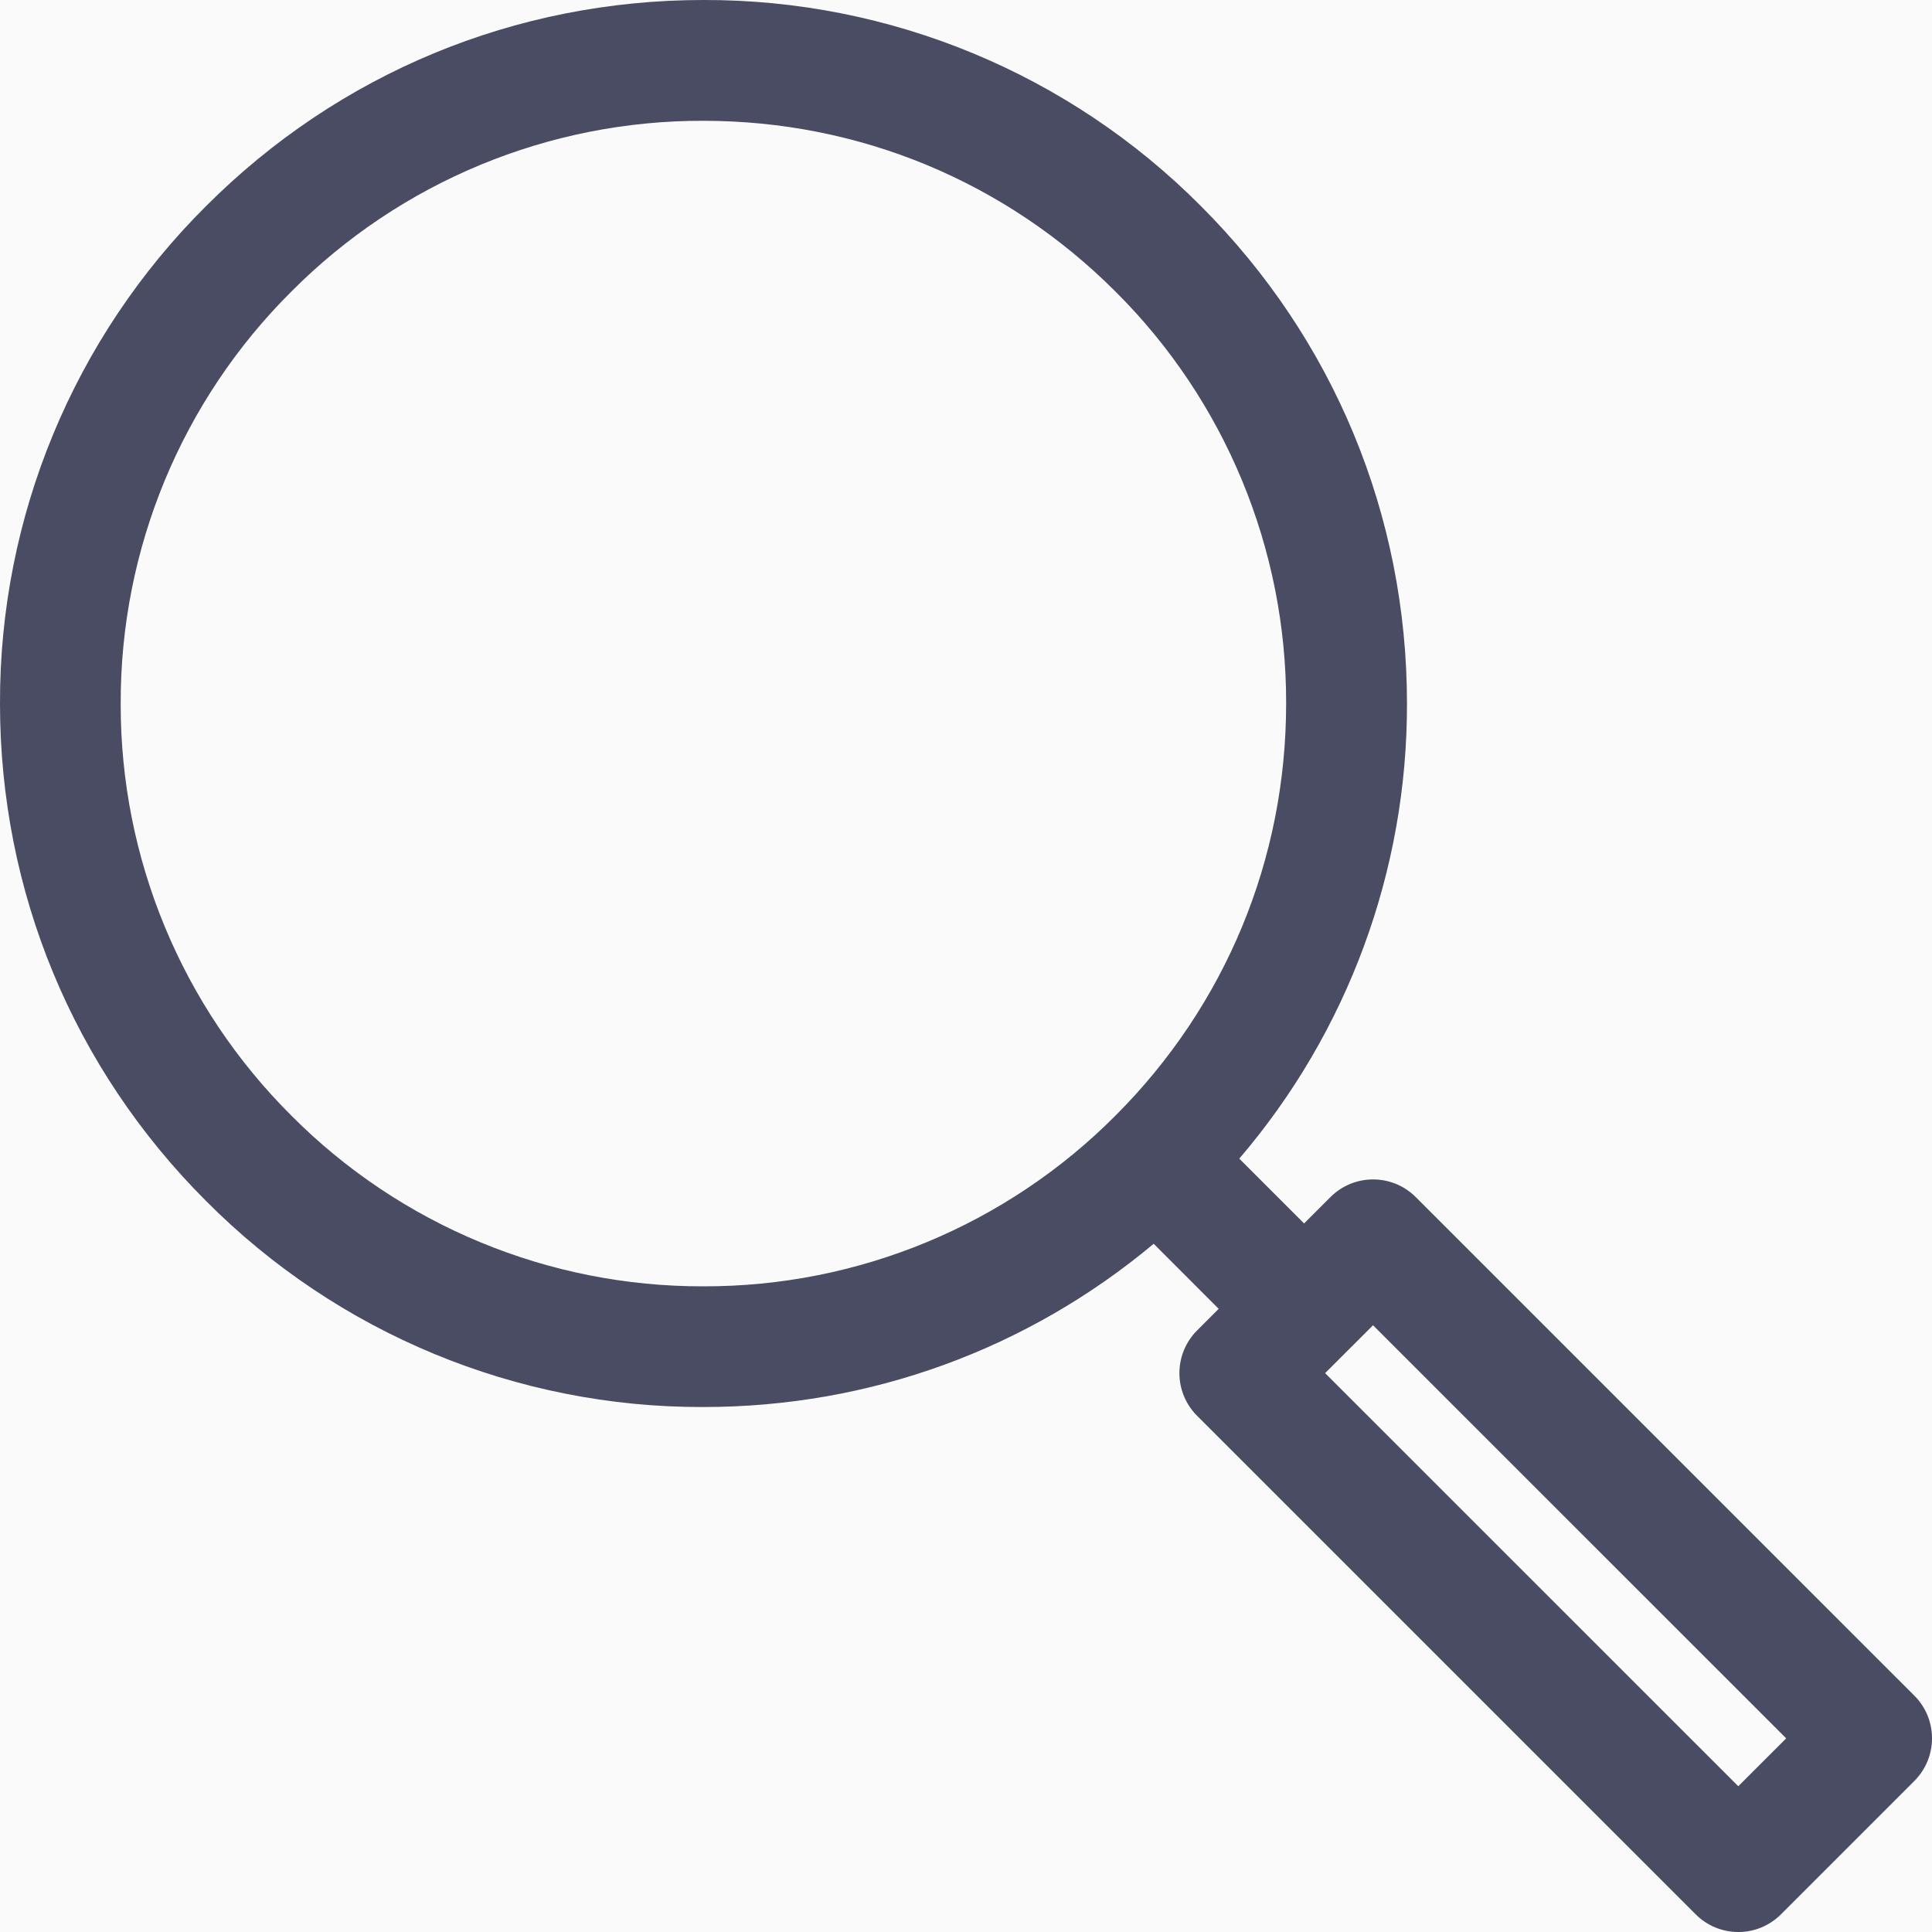
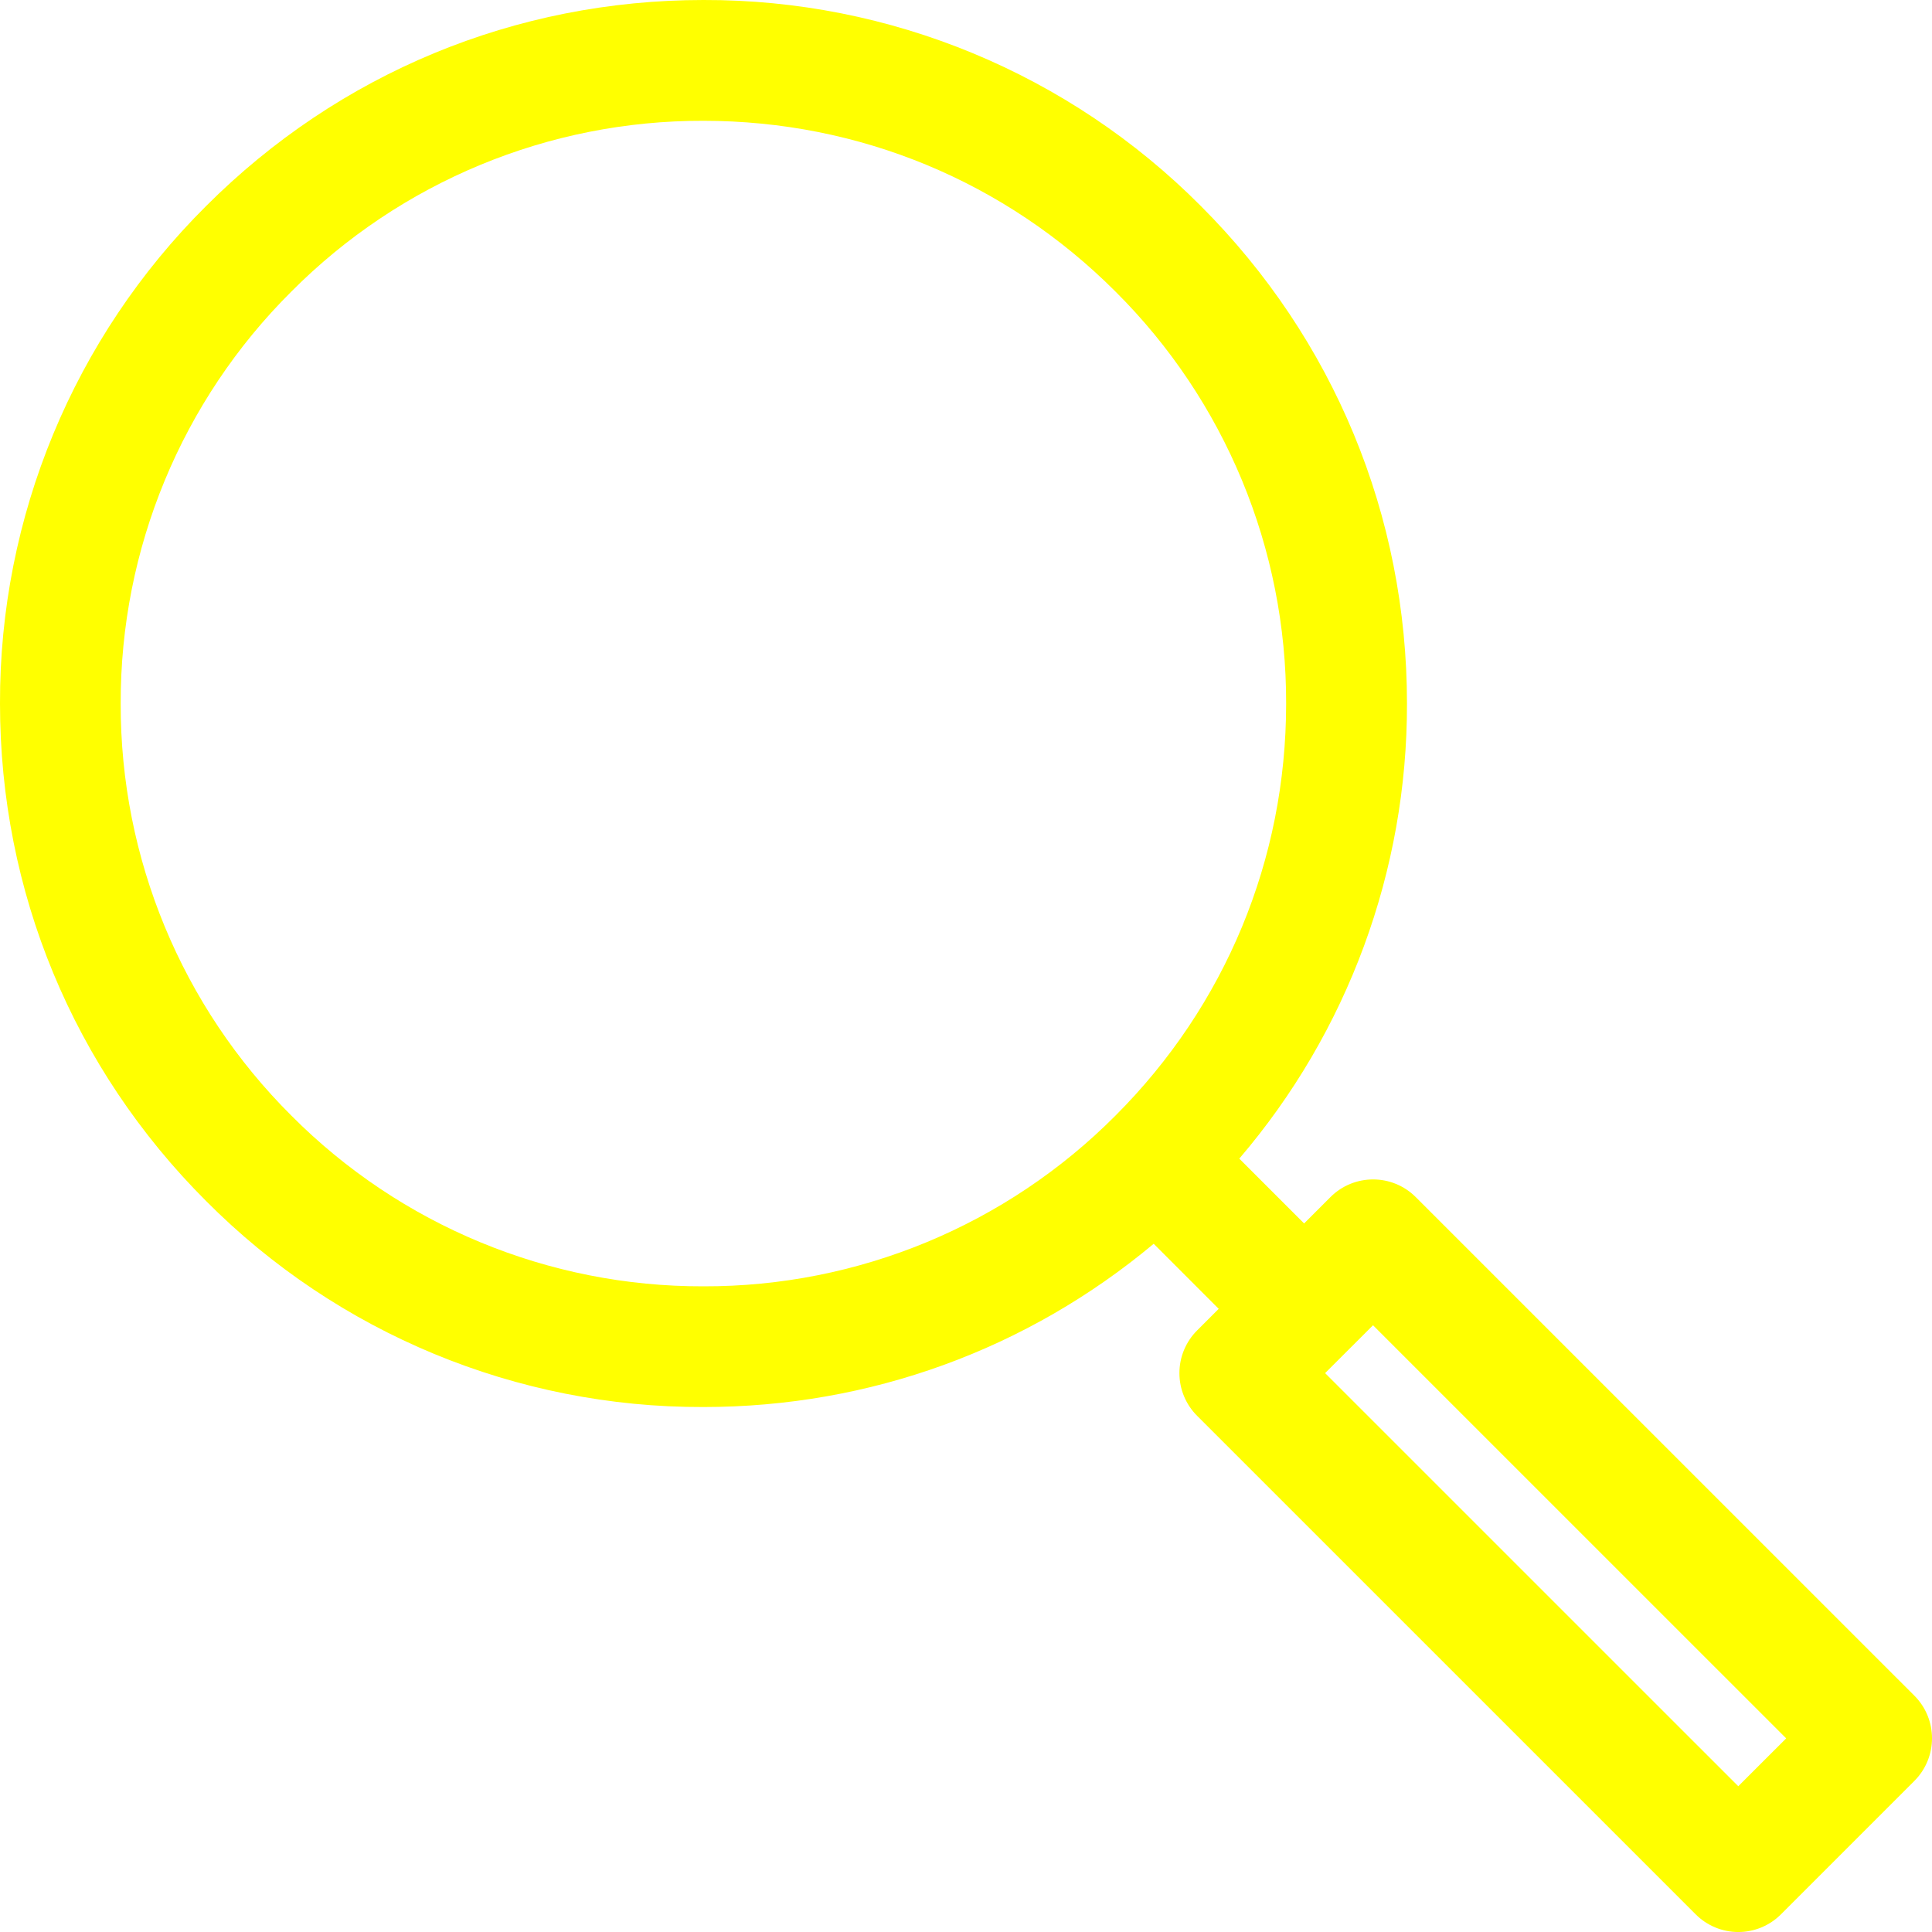
<svg xmlns="http://www.w3.org/2000/svg" width="40" height="40" viewBox="0 0 40 40">
-   <g fill="none" fill-rule="evenodd">
-     <path fill="#FAFAFA" d="M-804-41H636v369H-804z" />
-     <path fill="#494C62" fill-rule="nonzero" d="M14.563 29.131c3.448 0 6.709-1.195 9.323-3.38l1.346 1.347-.447.447a1.249 1.249 0 0 0 0 1.768l10.321 10.32a1.247 1.247 0 0 0 1.768 0l2.76-2.76a1.249 1.249 0 0 0 0-1.767L29.312 24.785a1.249 1.249 0 0 0-1.767 0L27 25.33l-1.342-1.342a14.446 14.446 0 0 0 3.472-9.422c0-3.89-1.515-7.548-4.267-10.3A14.47 14.47 0 0 0 14.564 0c-3.89 0-7.548 1.515-10.298 4.267A14.47 14.47 0 0 0 0 14.567c0 3.89 1.515 7.548 4.266 10.298a14.454 14.454 0 0 0 10.297 4.266zm22.418 6.86l-.992.991-8.554-8.553.992-.991 8.554 8.553zM6.033 6.036a11.984 11.984 0 0 1 8.53-3.535c3.223 0 6.253 1.256 8.531 3.535a11.988 11.988 0 0 1 3.534 8.532c0 3.222-1.255 6.251-3.534 8.53a11.986 11.986 0 0 1-8.531 3.534 11.984 11.984 0 0 1-8.53-3.534 11.987 11.987 0 0 1-3.534-8.53 11.98 11.98 0 0 1 3.534-8.532z" />
-   </g>
+   <path fill="#ffff00" d="M14.563 29.131c3.448 0 6.709-1.195 9.323-3.38l1.346 1.347-.447.447a1.249 1.249 0 0 0 0 1.768l10.321 10.32a1.247 1.247 0 0 0 1.768 0l2.76-2.76a1.249 1.249 0 0 0 0-1.767L29.312 24.785a1.249 1.249 0 0 0-1.767 0L27 25.33l-1.342-1.342a14.446 14.446 0 0 0 3.472-9.422c0-3.89-1.515-7.548-4.267-10.3A14.47 14.47 0 0 0 14.564 0c-3.89 0-7.548 1.515-10.298 4.267A14.47 14.47 0 0 0 0 14.567c0 3.89 1.515 7.548 4.266 10.298a14.454 14.454 0 0 0 10.297 4.266zm22.418 6.86l-.992.991-8.554-8.553.992-.991 8.554 8.553zM6.033 6.036a11.984 11.984 0 0 1 8.53-3.535c3.223 0 6.253 1.256 8.531 3.535a11.988 11.988 0 0 1 3.534 8.532c0 3.222-1.255 6.251-3.534 8.53a11.986 11.986 0 0 1-8.531 3.534 11.984 11.984 0 0 1-8.53-3.534 11.987 11.987 0 0 1-3.534-8.53 11.98 11.98 0 0 1 3.534-8.532z" />
</svg>
